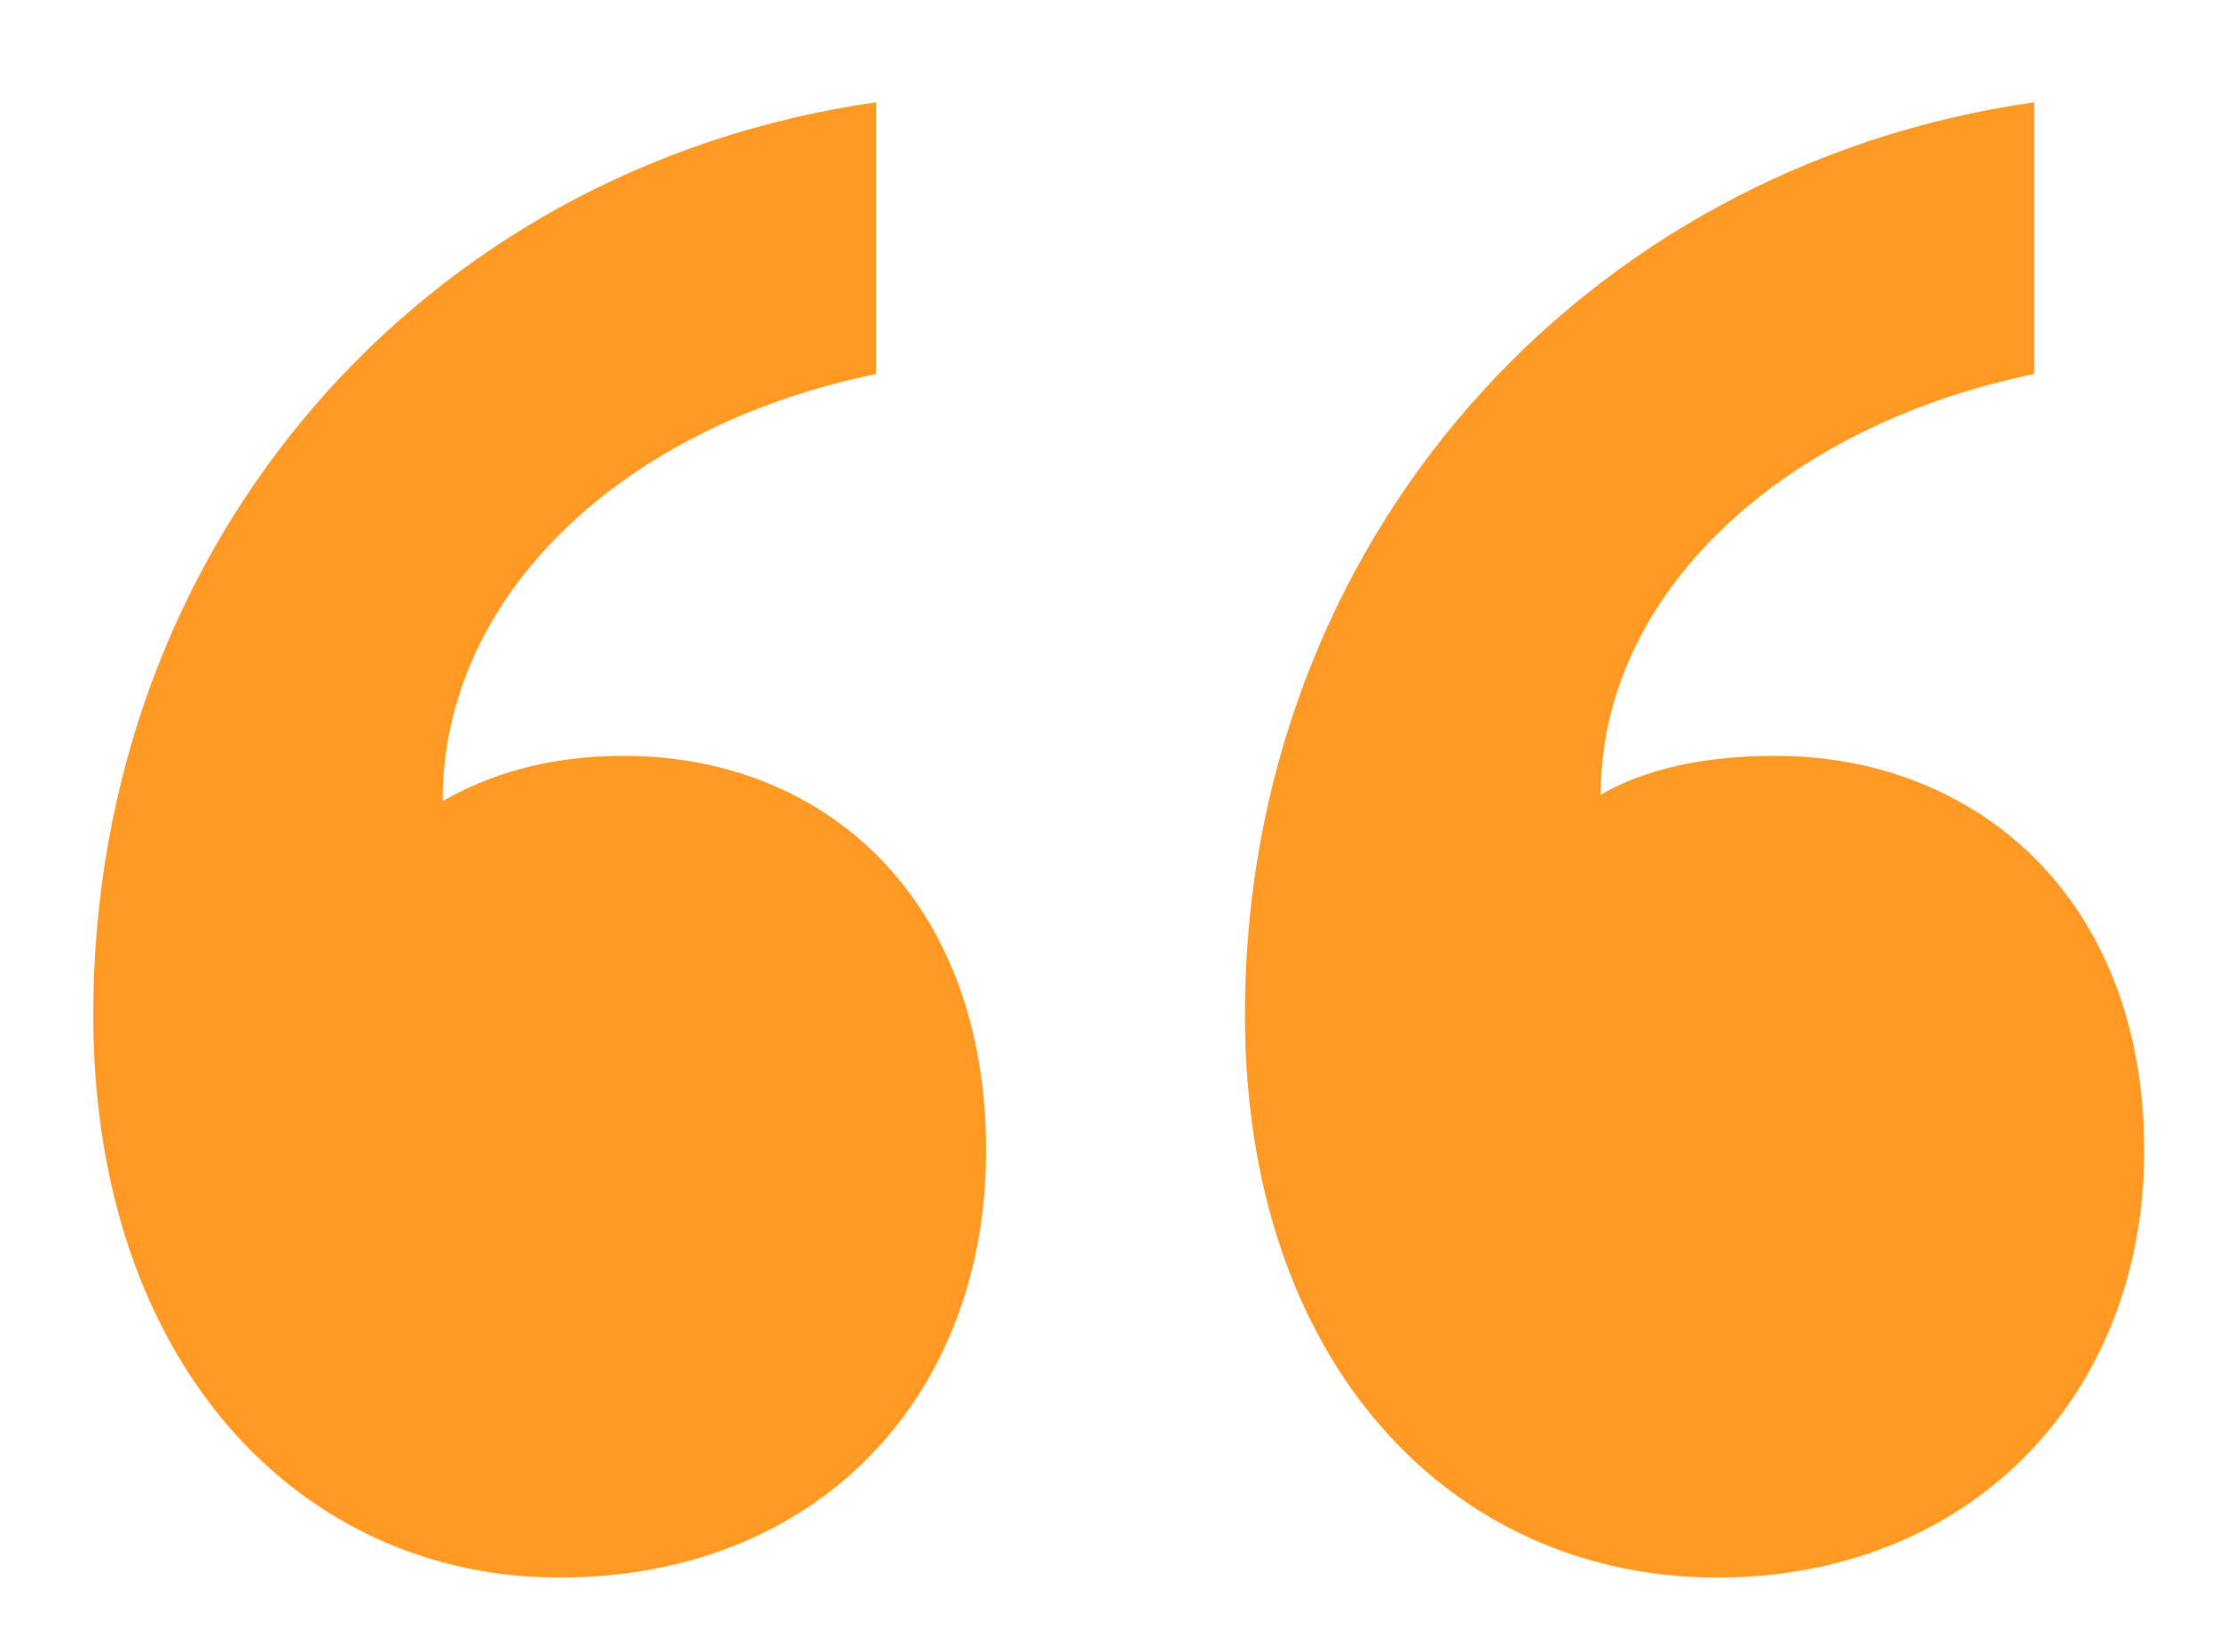
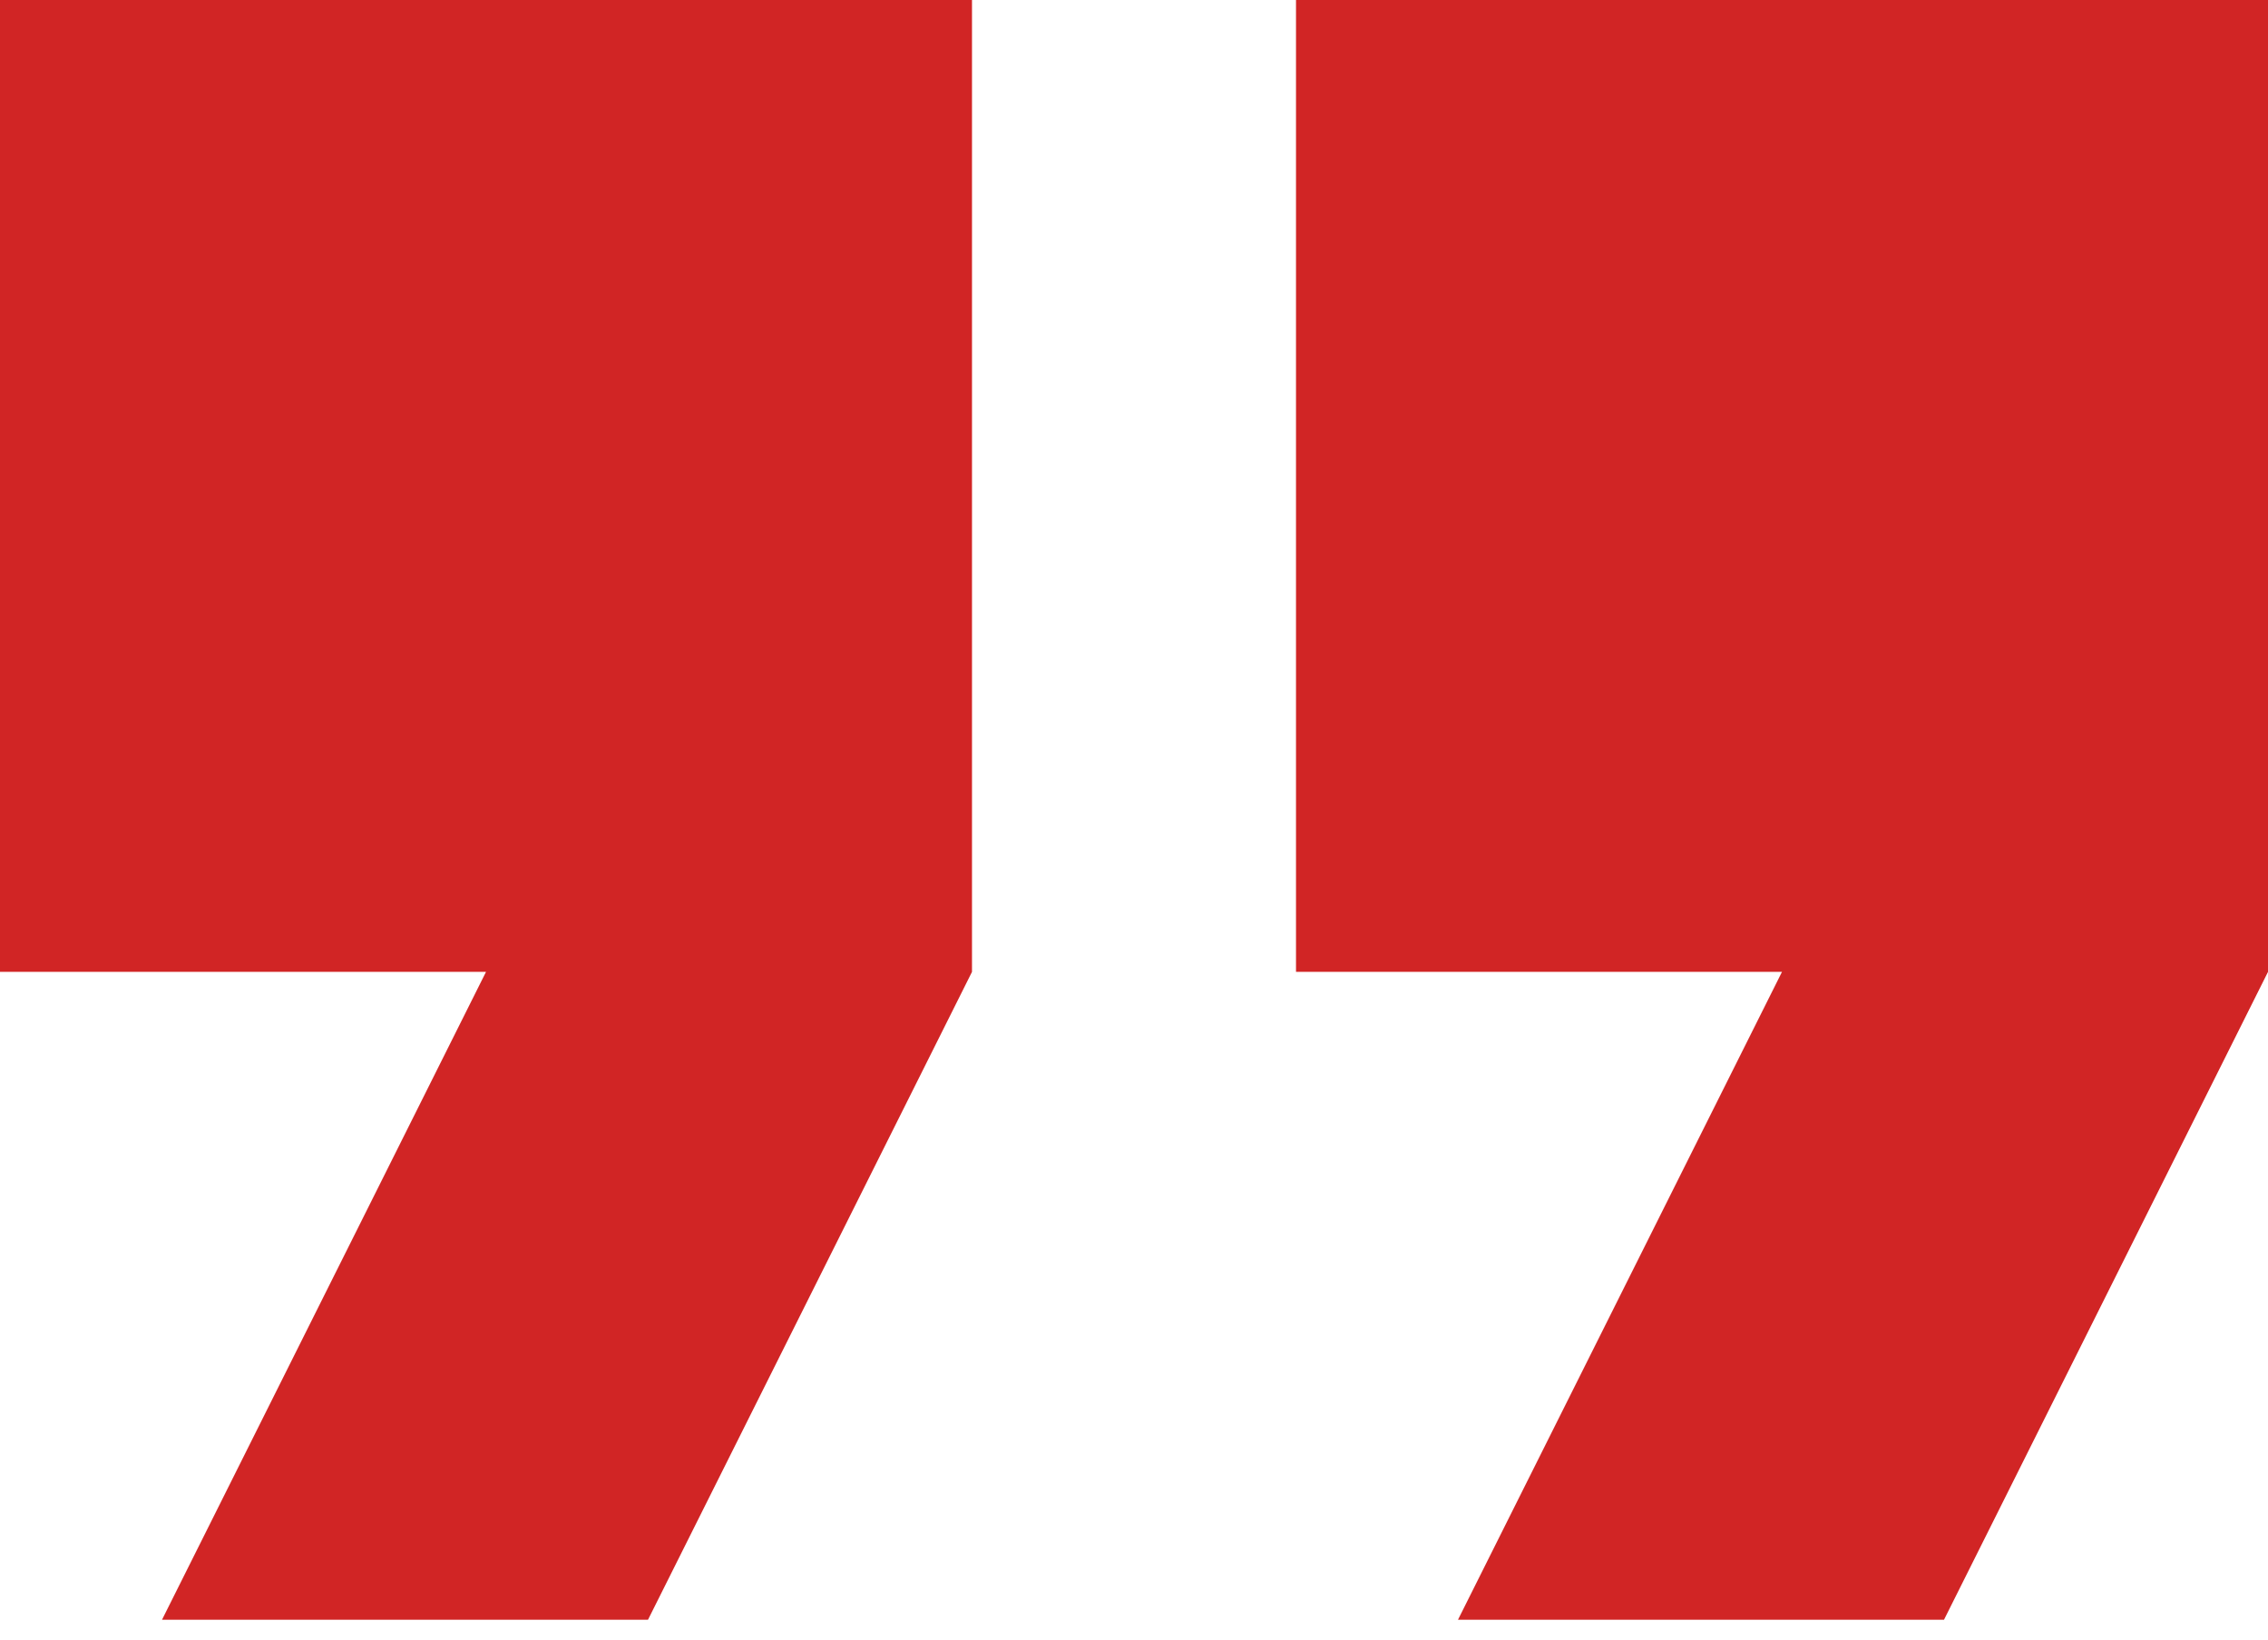
- <svg xmlns="http://www.w3.org/2000/svg" width="43" height="32" viewBox="0 0 43 32" fill="none">
-   <path d="M19.109 22.292C19.109 27.057 15.849 30.567 10.834 30.567C5.819 30.567 1.807 26.43 1.807 19.66C1.807 10.507 8.201 3.235 16.977 1.981V7.247C12.088 8.25 8.577 11.51 8.577 15.522C9.455 15.021 10.583 14.645 12.087 14.645C15.974 14.645 19.109 17.403 19.109 22.292ZM41.551 22.292C41.551 27.057 38.166 30.567 33.276 30.567C28.136 30.567 24.124 26.43 24.124 19.66C24.124 10.507 30.643 3.235 39.42 1.981V7.247C34.53 8.25 31.019 11.51 31.019 15.397C31.897 14.895 33.025 14.645 34.405 14.645C38.291 14.645 41.551 17.403 41.551 22.292Z" fill="#FF9924" />
+ <svg xmlns="http://www.w3.org/2000/svg" width="65" height="47" viewBox="0 0 65 47" fill="none">
+   <path d="M0 27.857H13.929L4.643 46.428H18.571L27.857 27.857V0H0V27.857Z" fill="#D12525" />
+   <path d="M37.143 0V27.857H51.071L41.785 46.428H55.714L65 27.857V0H37.143Z" fill="#D12525" />
</svg>
